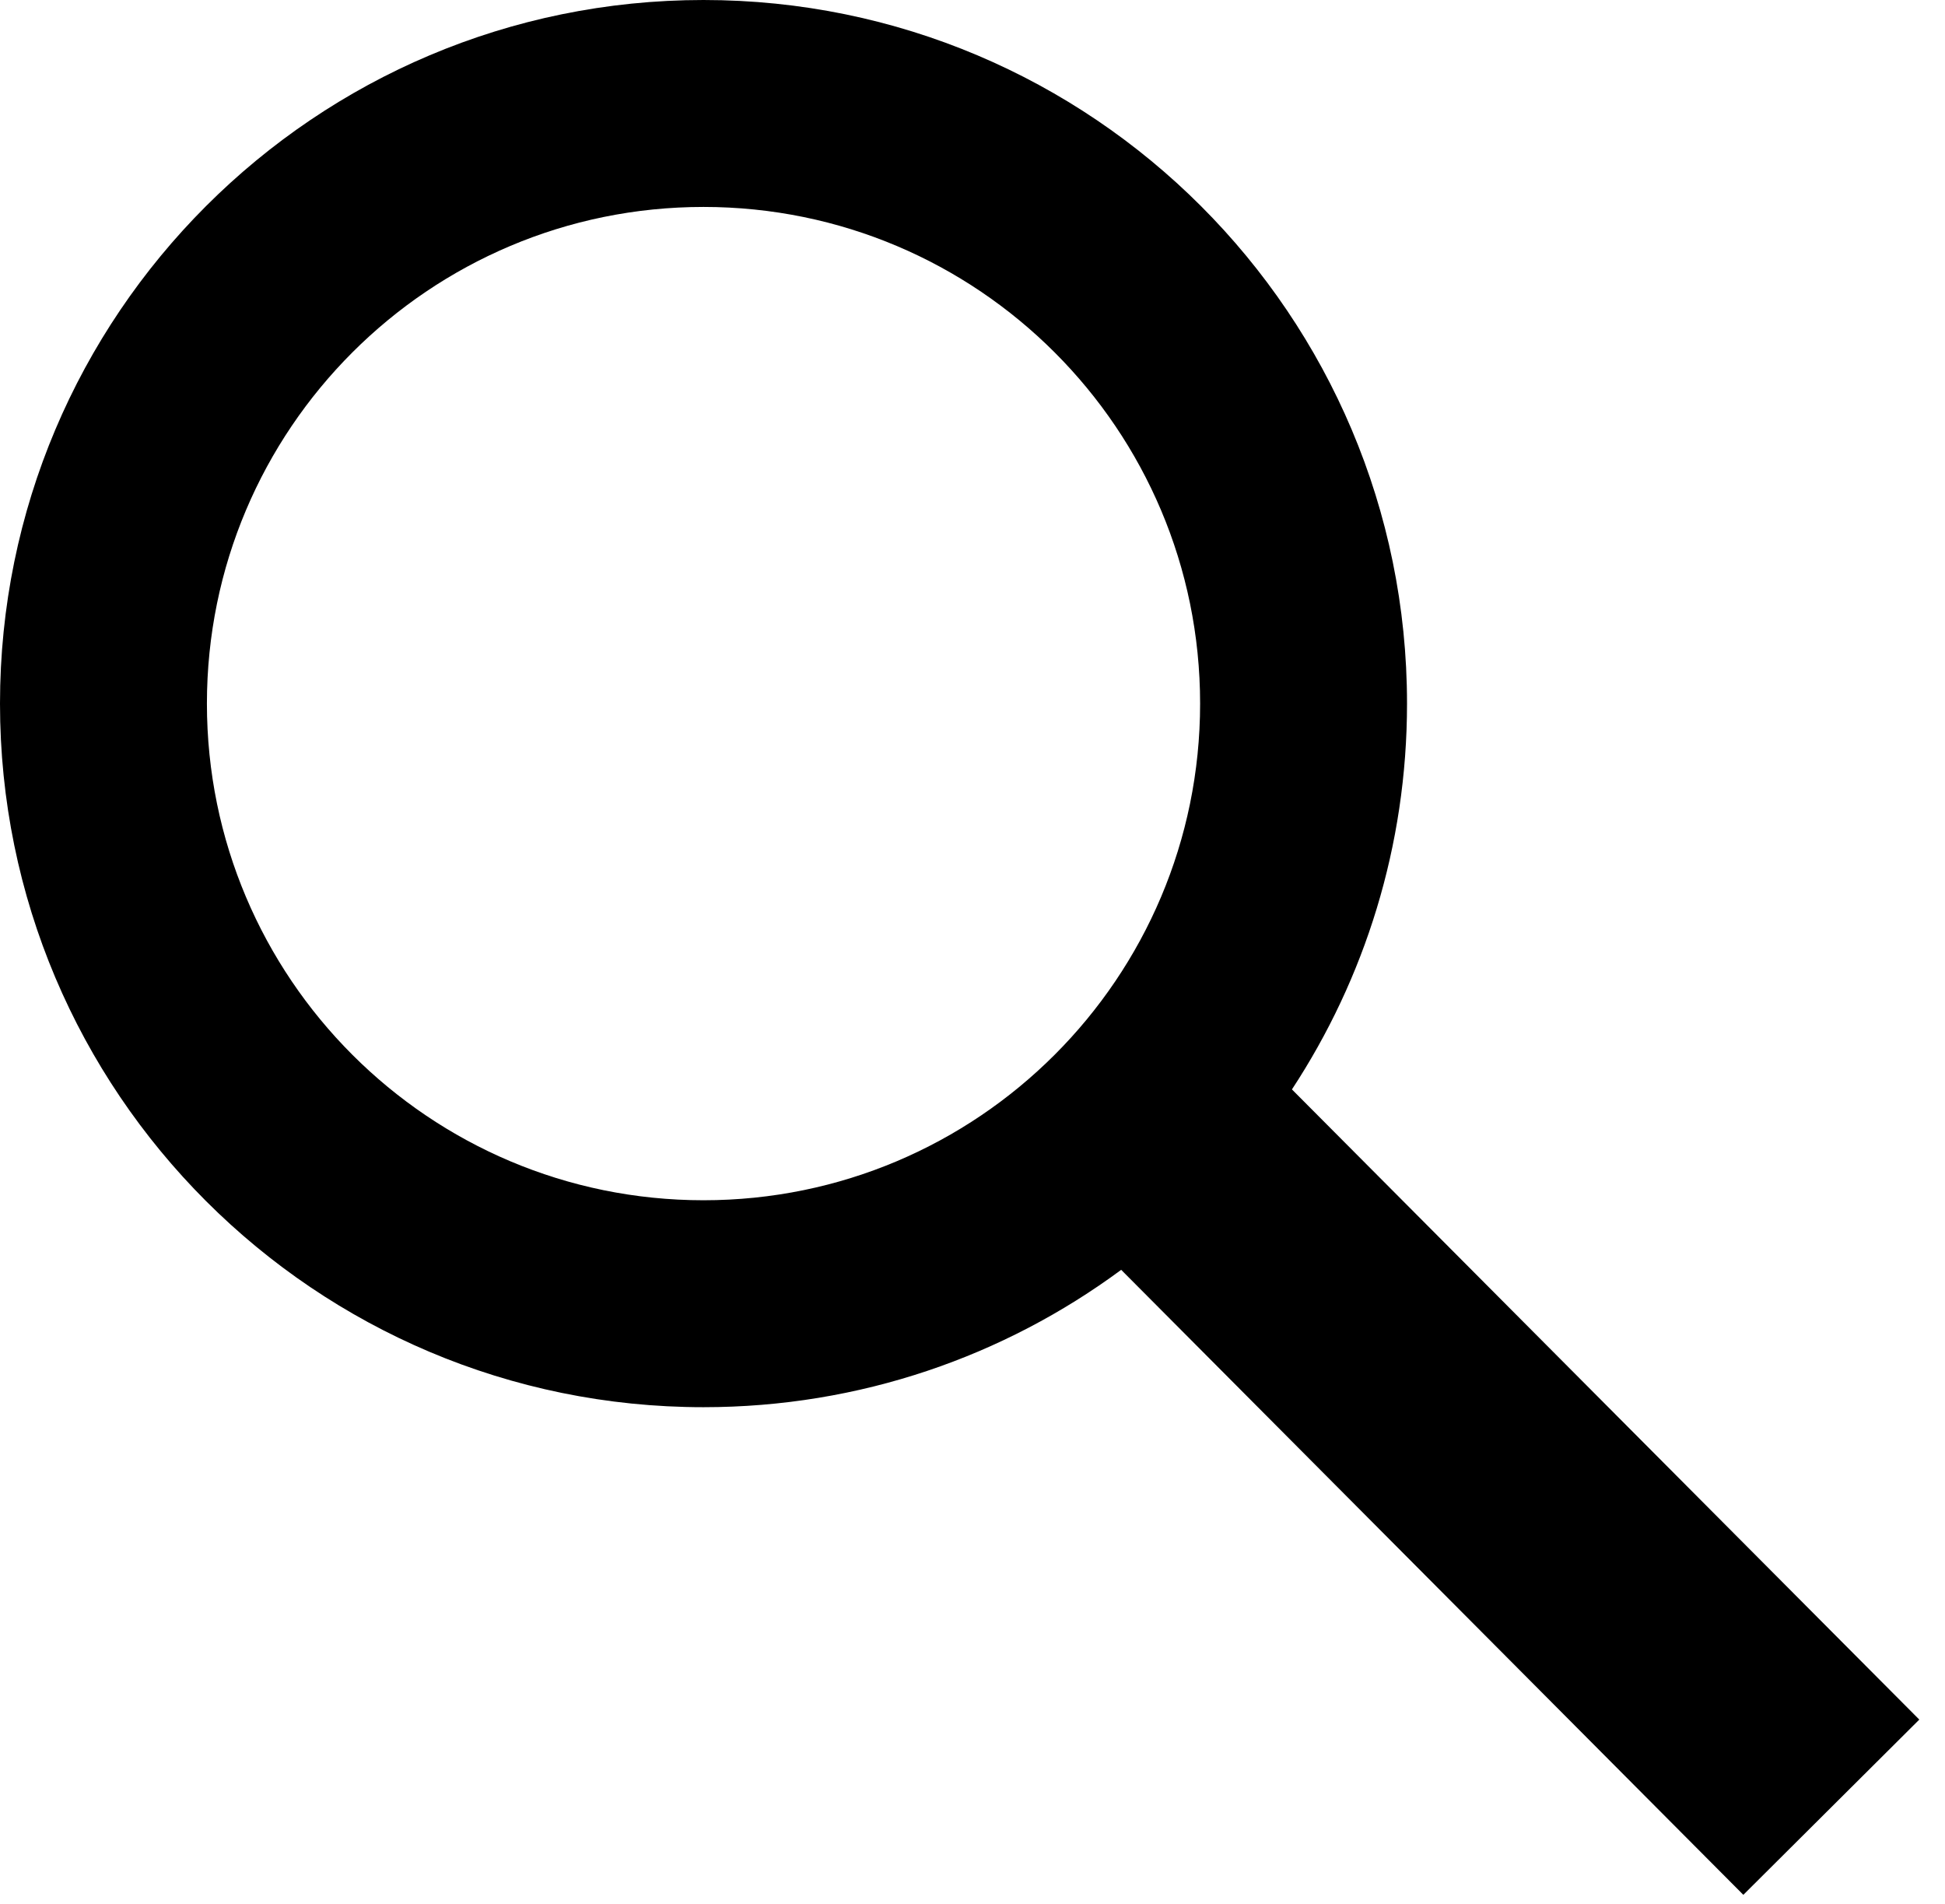
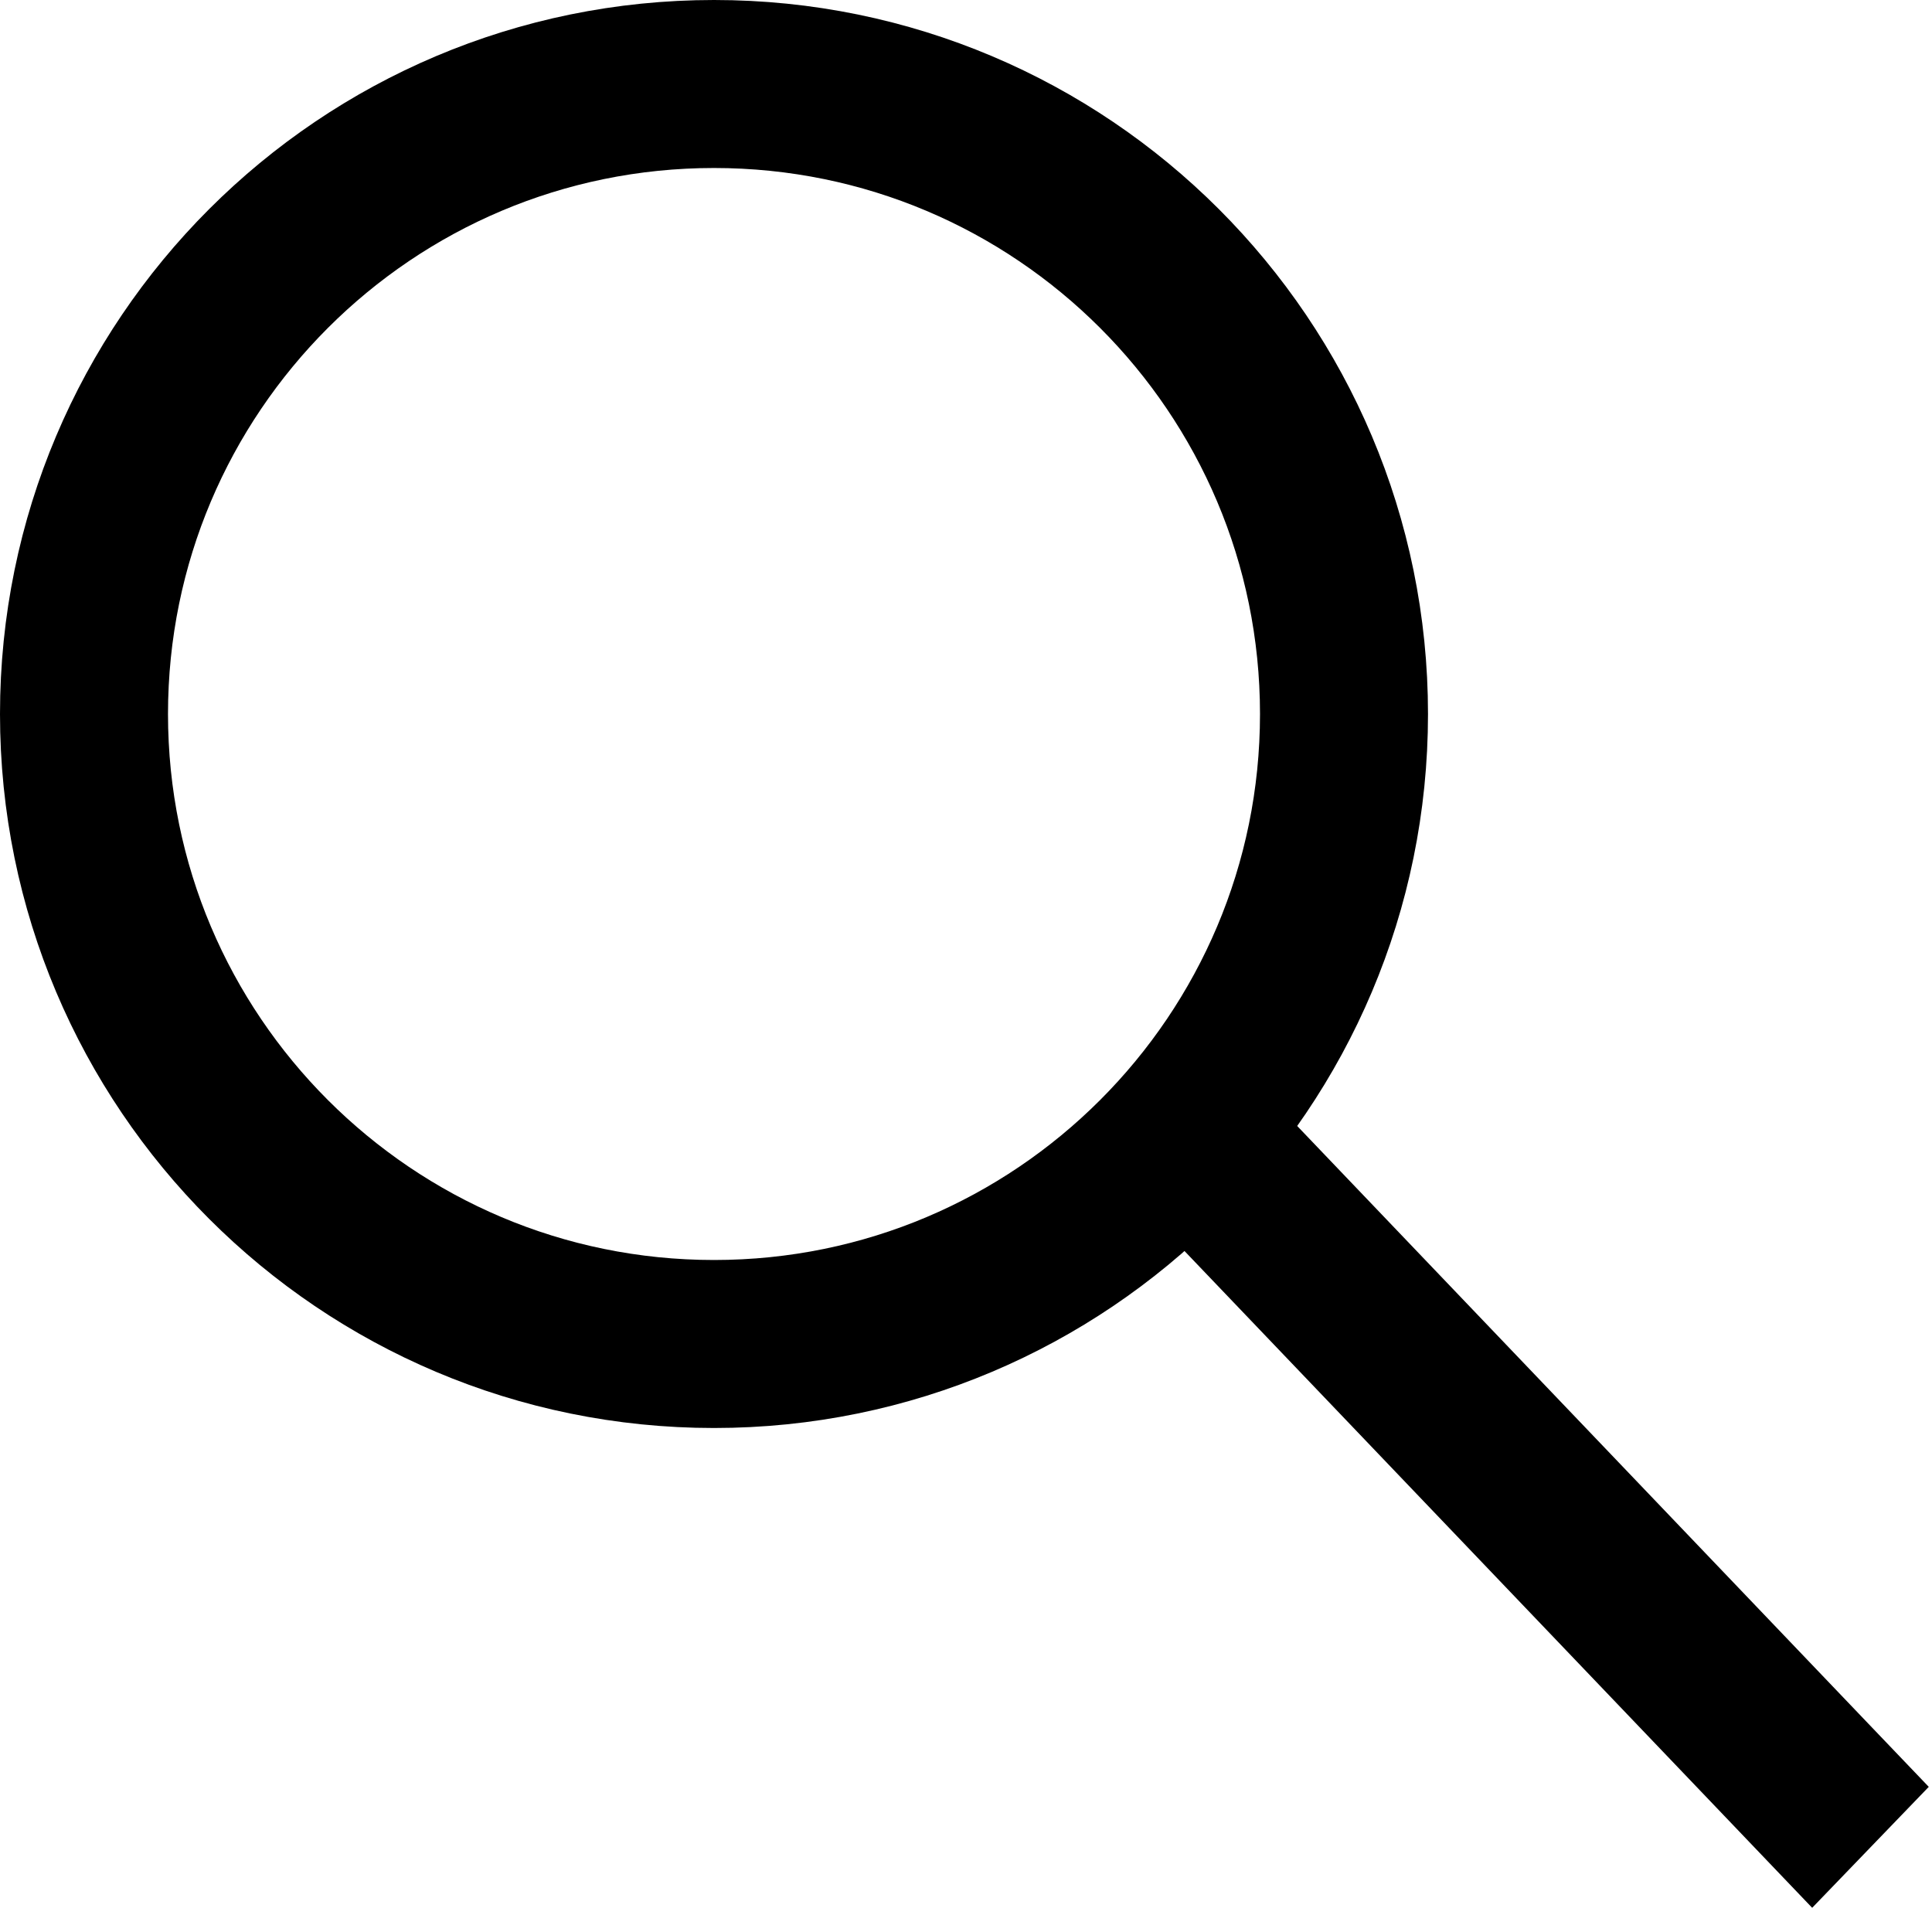
- <svg xmlns="http://www.w3.org/2000/svg" width="47" height="46" viewBox="0 0 47 46" fill="none">
-   <path fill-rule="evenodd" clip-rule="evenodd" d="M29 17C29 23.627 23.627 29 17 29C10.373 29 5 23.627 5 17C5 10.373 10.373 5 17 5C23.627 5 29 10.373 29 17ZM27.093 30.681C24.27 32.767 20.779 34 17 34C7.611 34 0 26.389 0 17C0 7.611 7.611 0 17 0C26.389 0 34 7.611 34 17C34 20.442 32.977 23.645 31.219 26.322L44.262 39.422L46.379 41.548L42.127 45.782L40.01 43.656L27.093 30.681Z" fill="black" />
+ <svg xmlns="http://www.w3.org/2000/svg" width="46" height="46" viewBox="0 0 46 46" fill="none">
+   <circle cx="17" cy="17" r="15" stroke="black" stroke-width="4" />
+   <path d="M41.765 43.978L43.147 45.424L45.923 42.544L44.541 41.099L41.765 43.978ZM26.612 28.122L41.765 43.978L44.541 41.099L29.388 25.242L26.612 28.122Z" fill="black" />
</svg>
